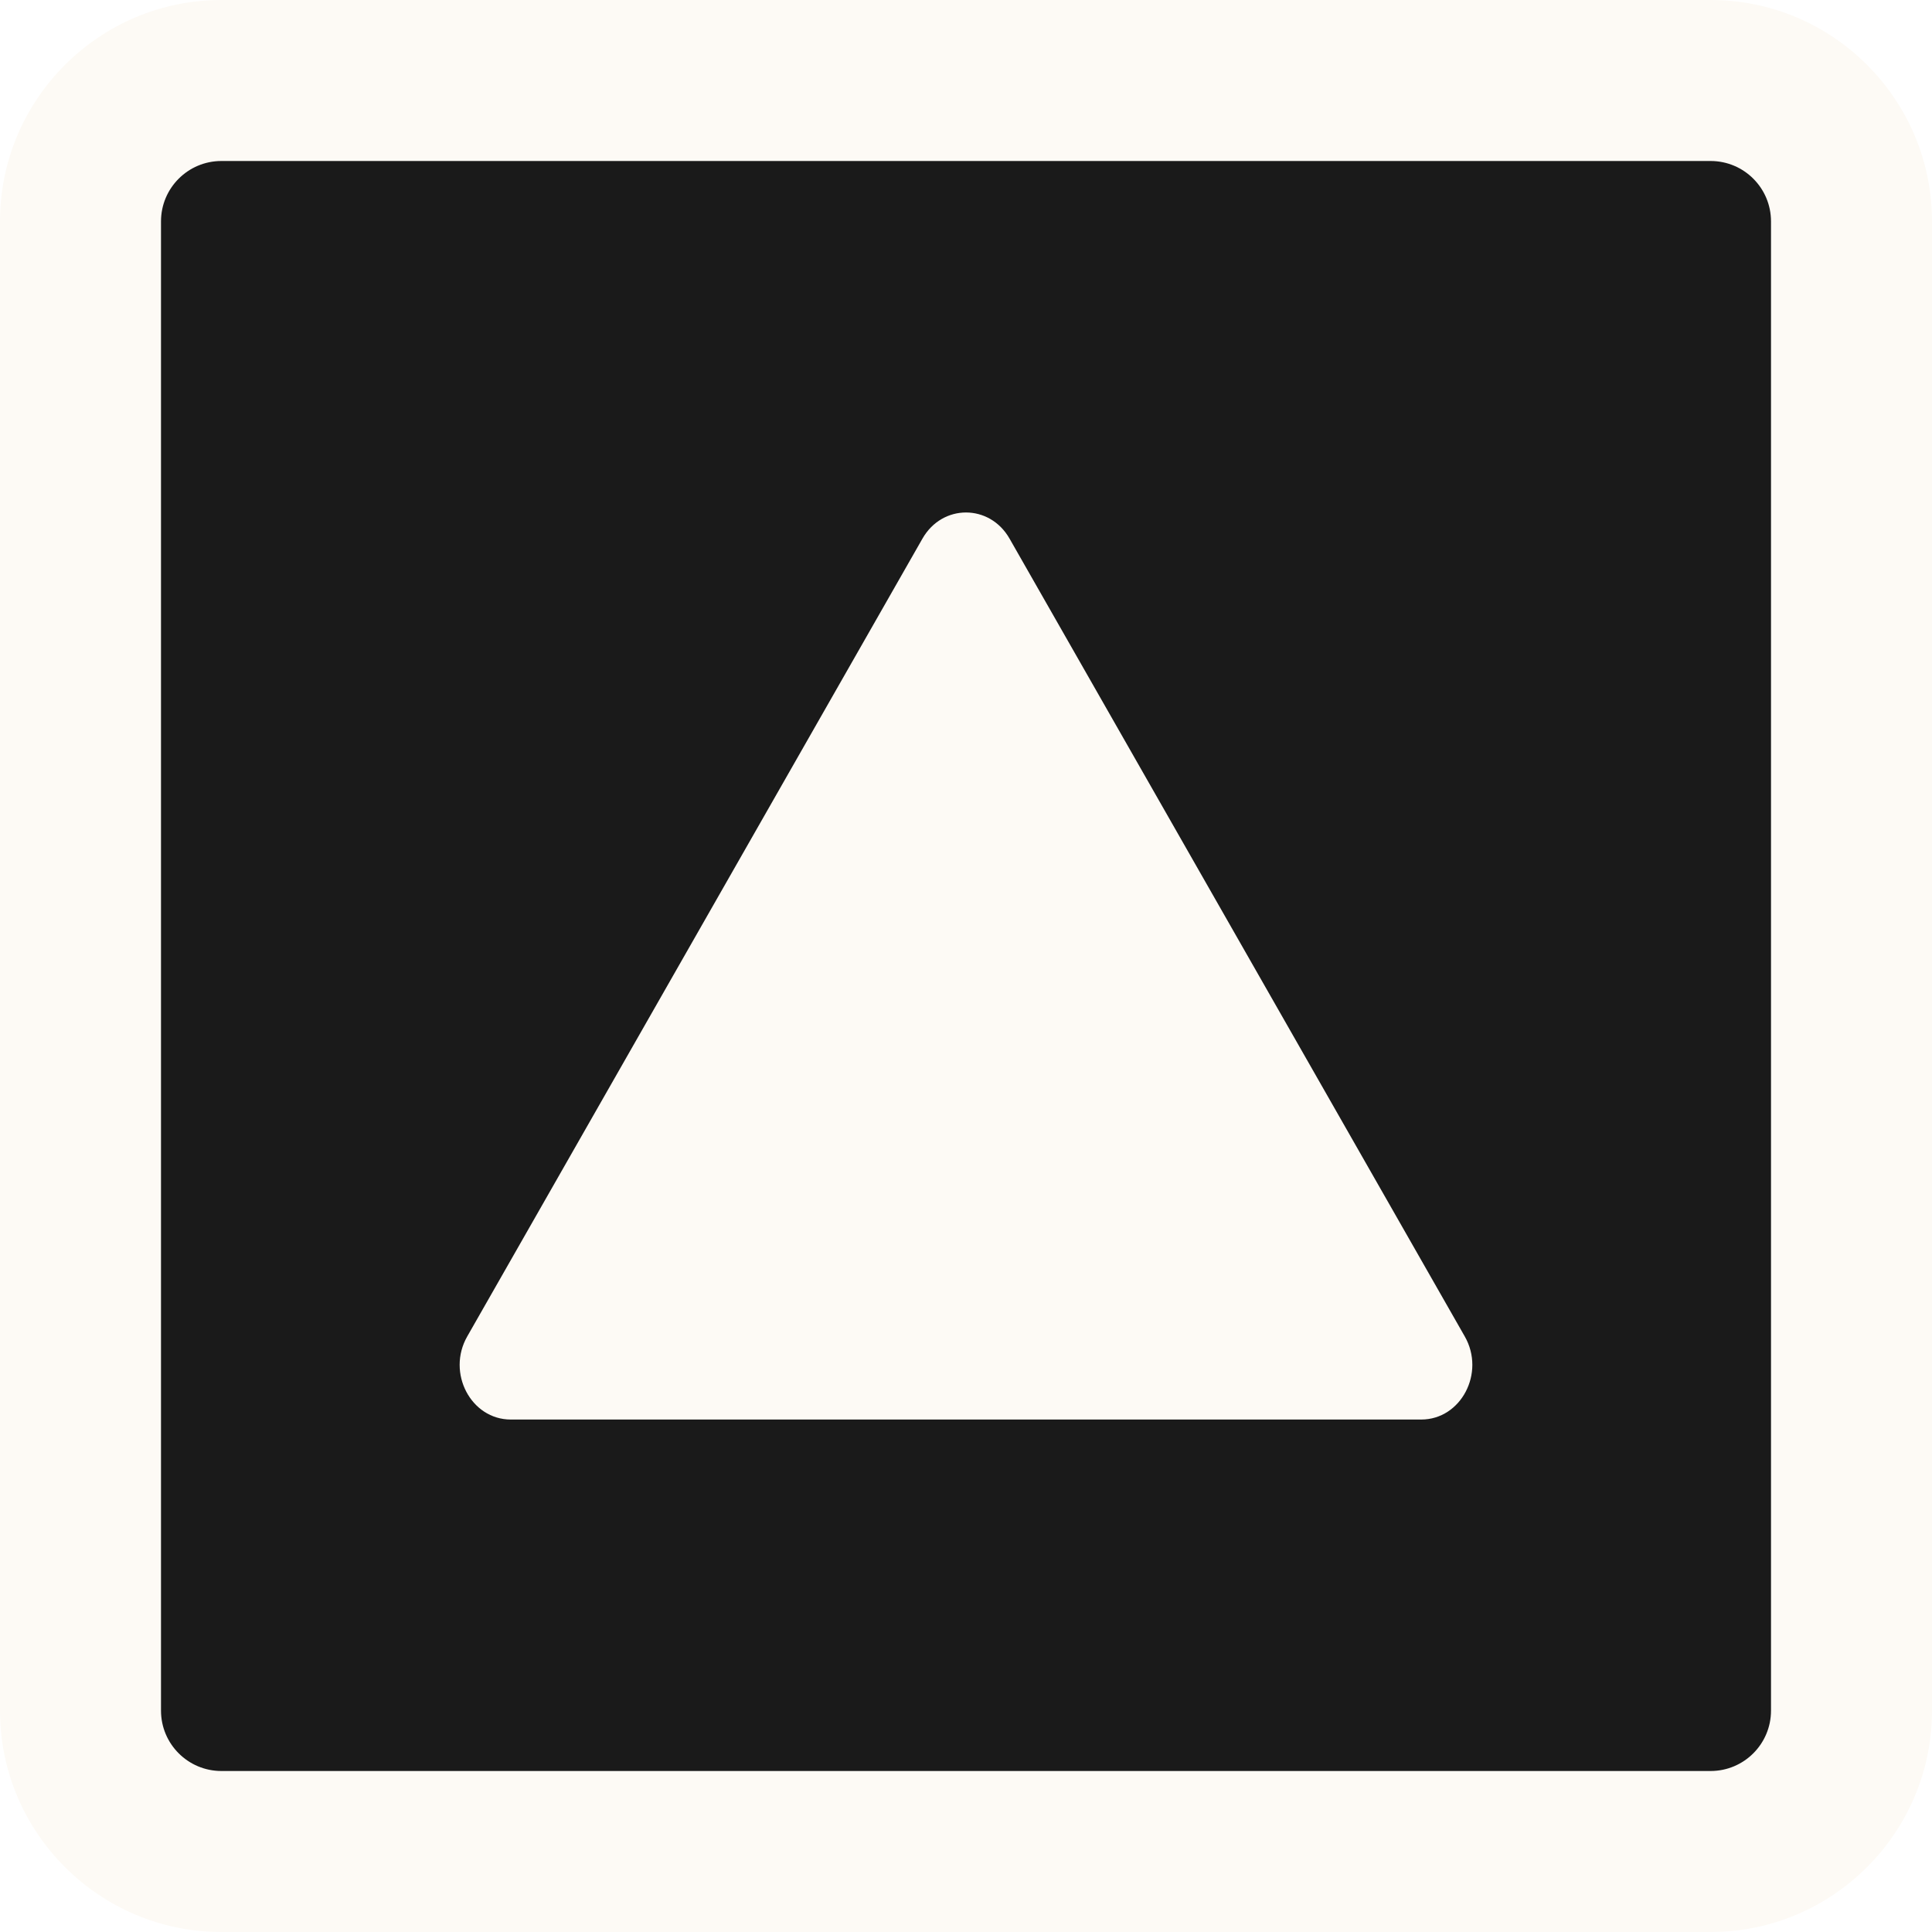
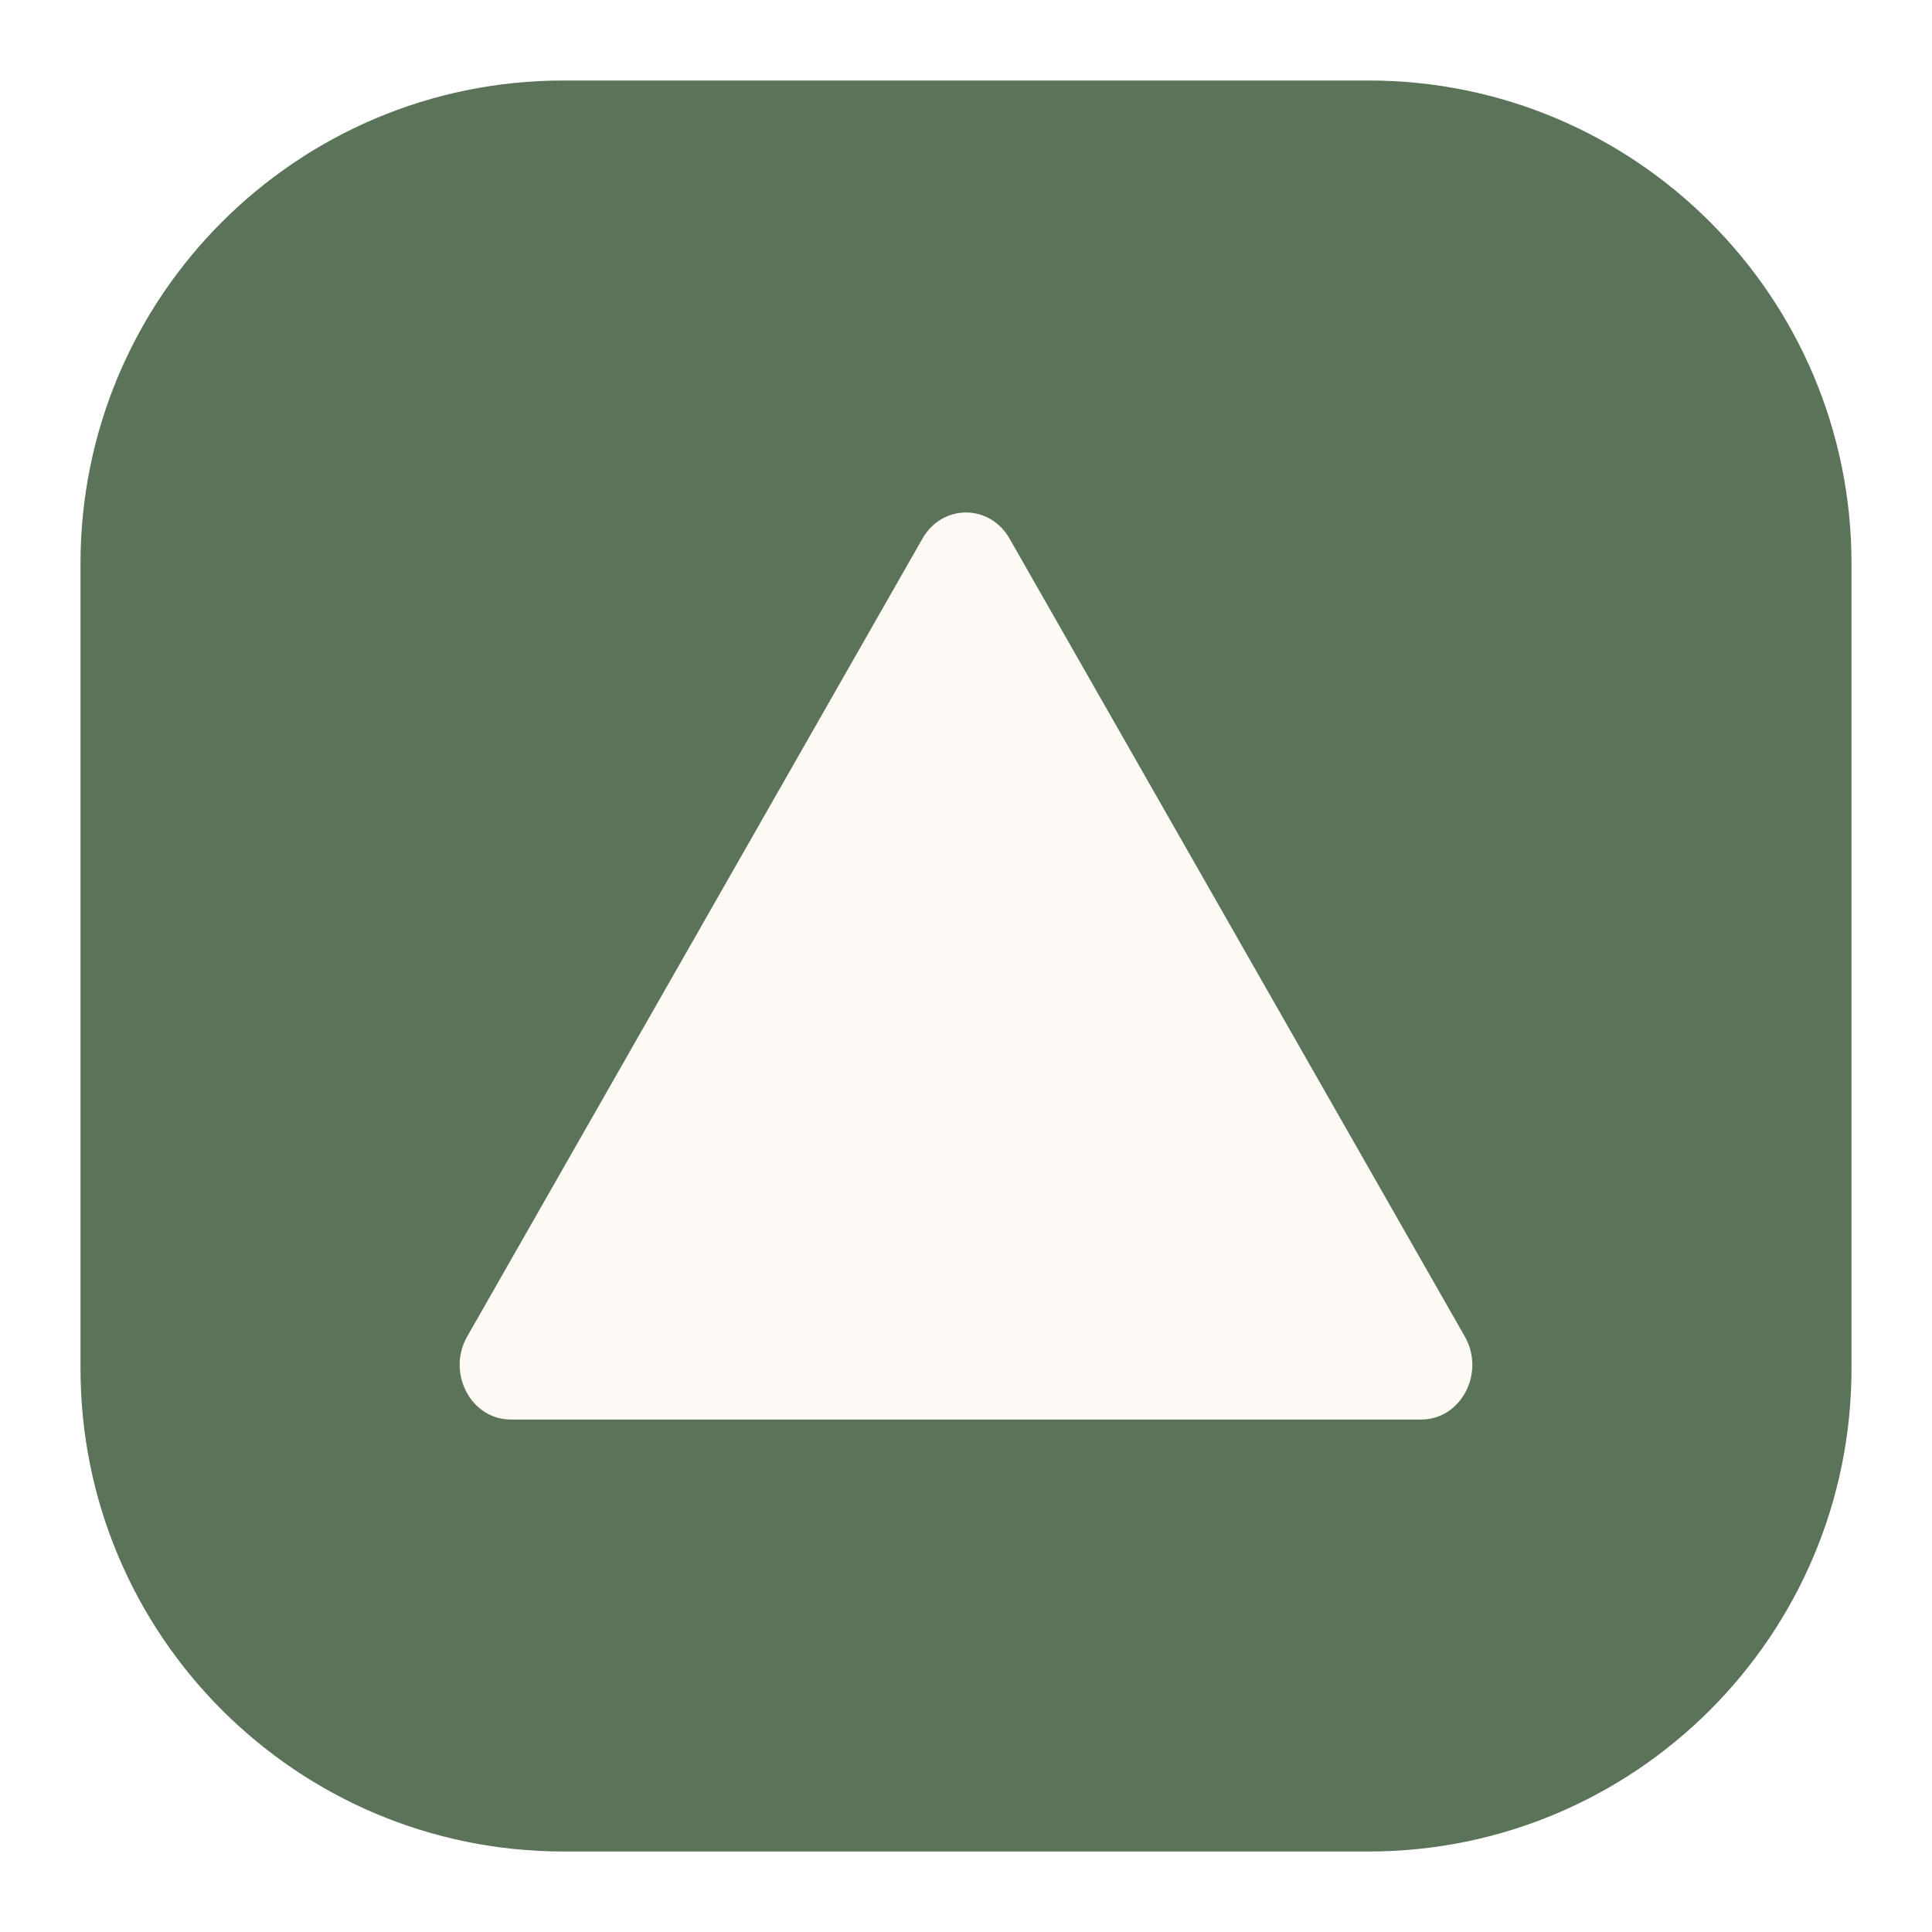
<svg xmlns="http://www.w3.org/2000/svg" id="Layer_1" version="1.1" viewBox="0 0 24 24">
  <defs>
    <style>
      .st0 {
        fill: #fdfaf5;
      }

      .st1 {
-         fill: #1a1a1a;
+         fill: #5b7459;
      }
    </style>
  </defs>
-   <g>
-     <rect class="st1" x="1" y="1" width="22" height="22" rx="1.75" ry="1.75" />
-     <path class="st0" d="M21.25,2c.414,0,.75.336.75.75v18.5c0,.414-.336.75-.75.75H2.75c-.414,0-.75-.336-.75-.75V2.75c0-.414.336-.75.75-.75h18.5M21.25,0H2.75C1.234,0,0,1.234,0,2.75v18.5c0,1.516,1.234,2.75,2.75,2.75h18.5c1.516,0,2.75-1.234,2.75-2.75V2.75c0-1.516-1.234-2.75-2.75-2.75h0Z" />
-   </g>
+   <rect class="st1" x="1" y="1" width="22" height="22" rx="6" ry="6" />
  <path class="st0" d="M6.345,17.634h11.31c.495,0,.799-.58.541-1.032l-5.655-9.911c-.247-.433-.835-.433-1.082,0l-5.655,9.911c-.258.452.046,1.032.541,1.032Z" />
</svg>
